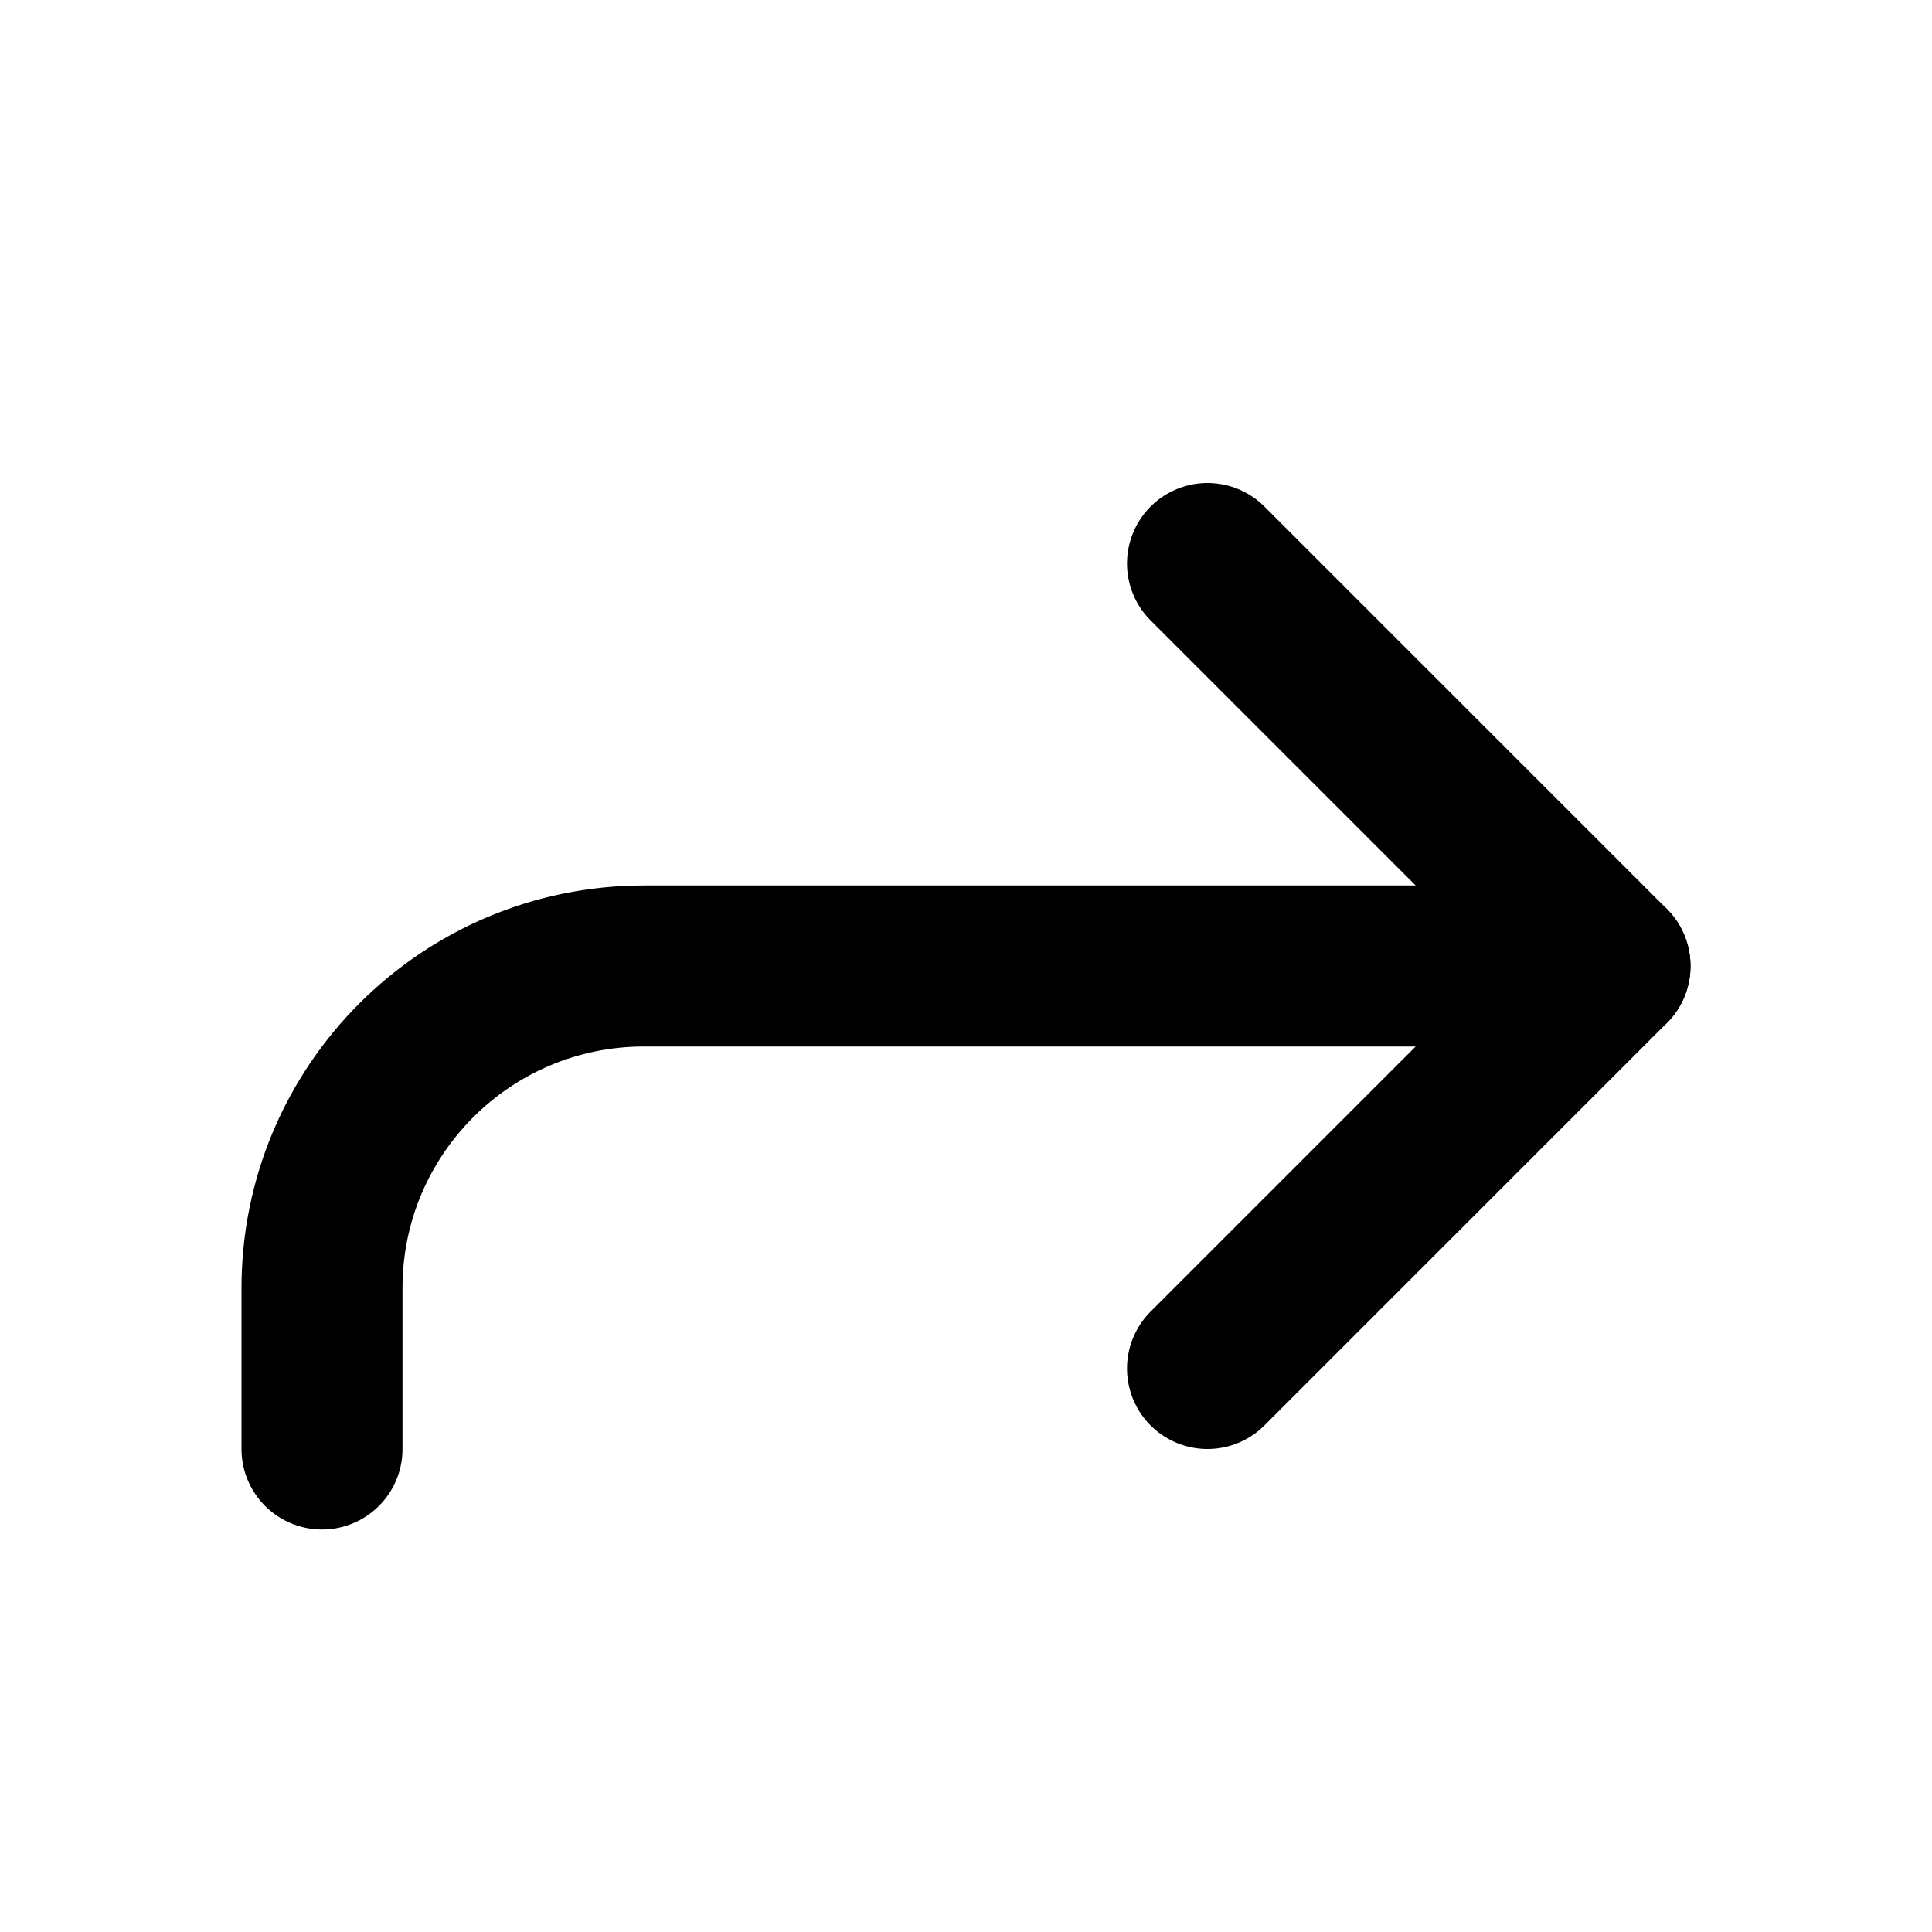
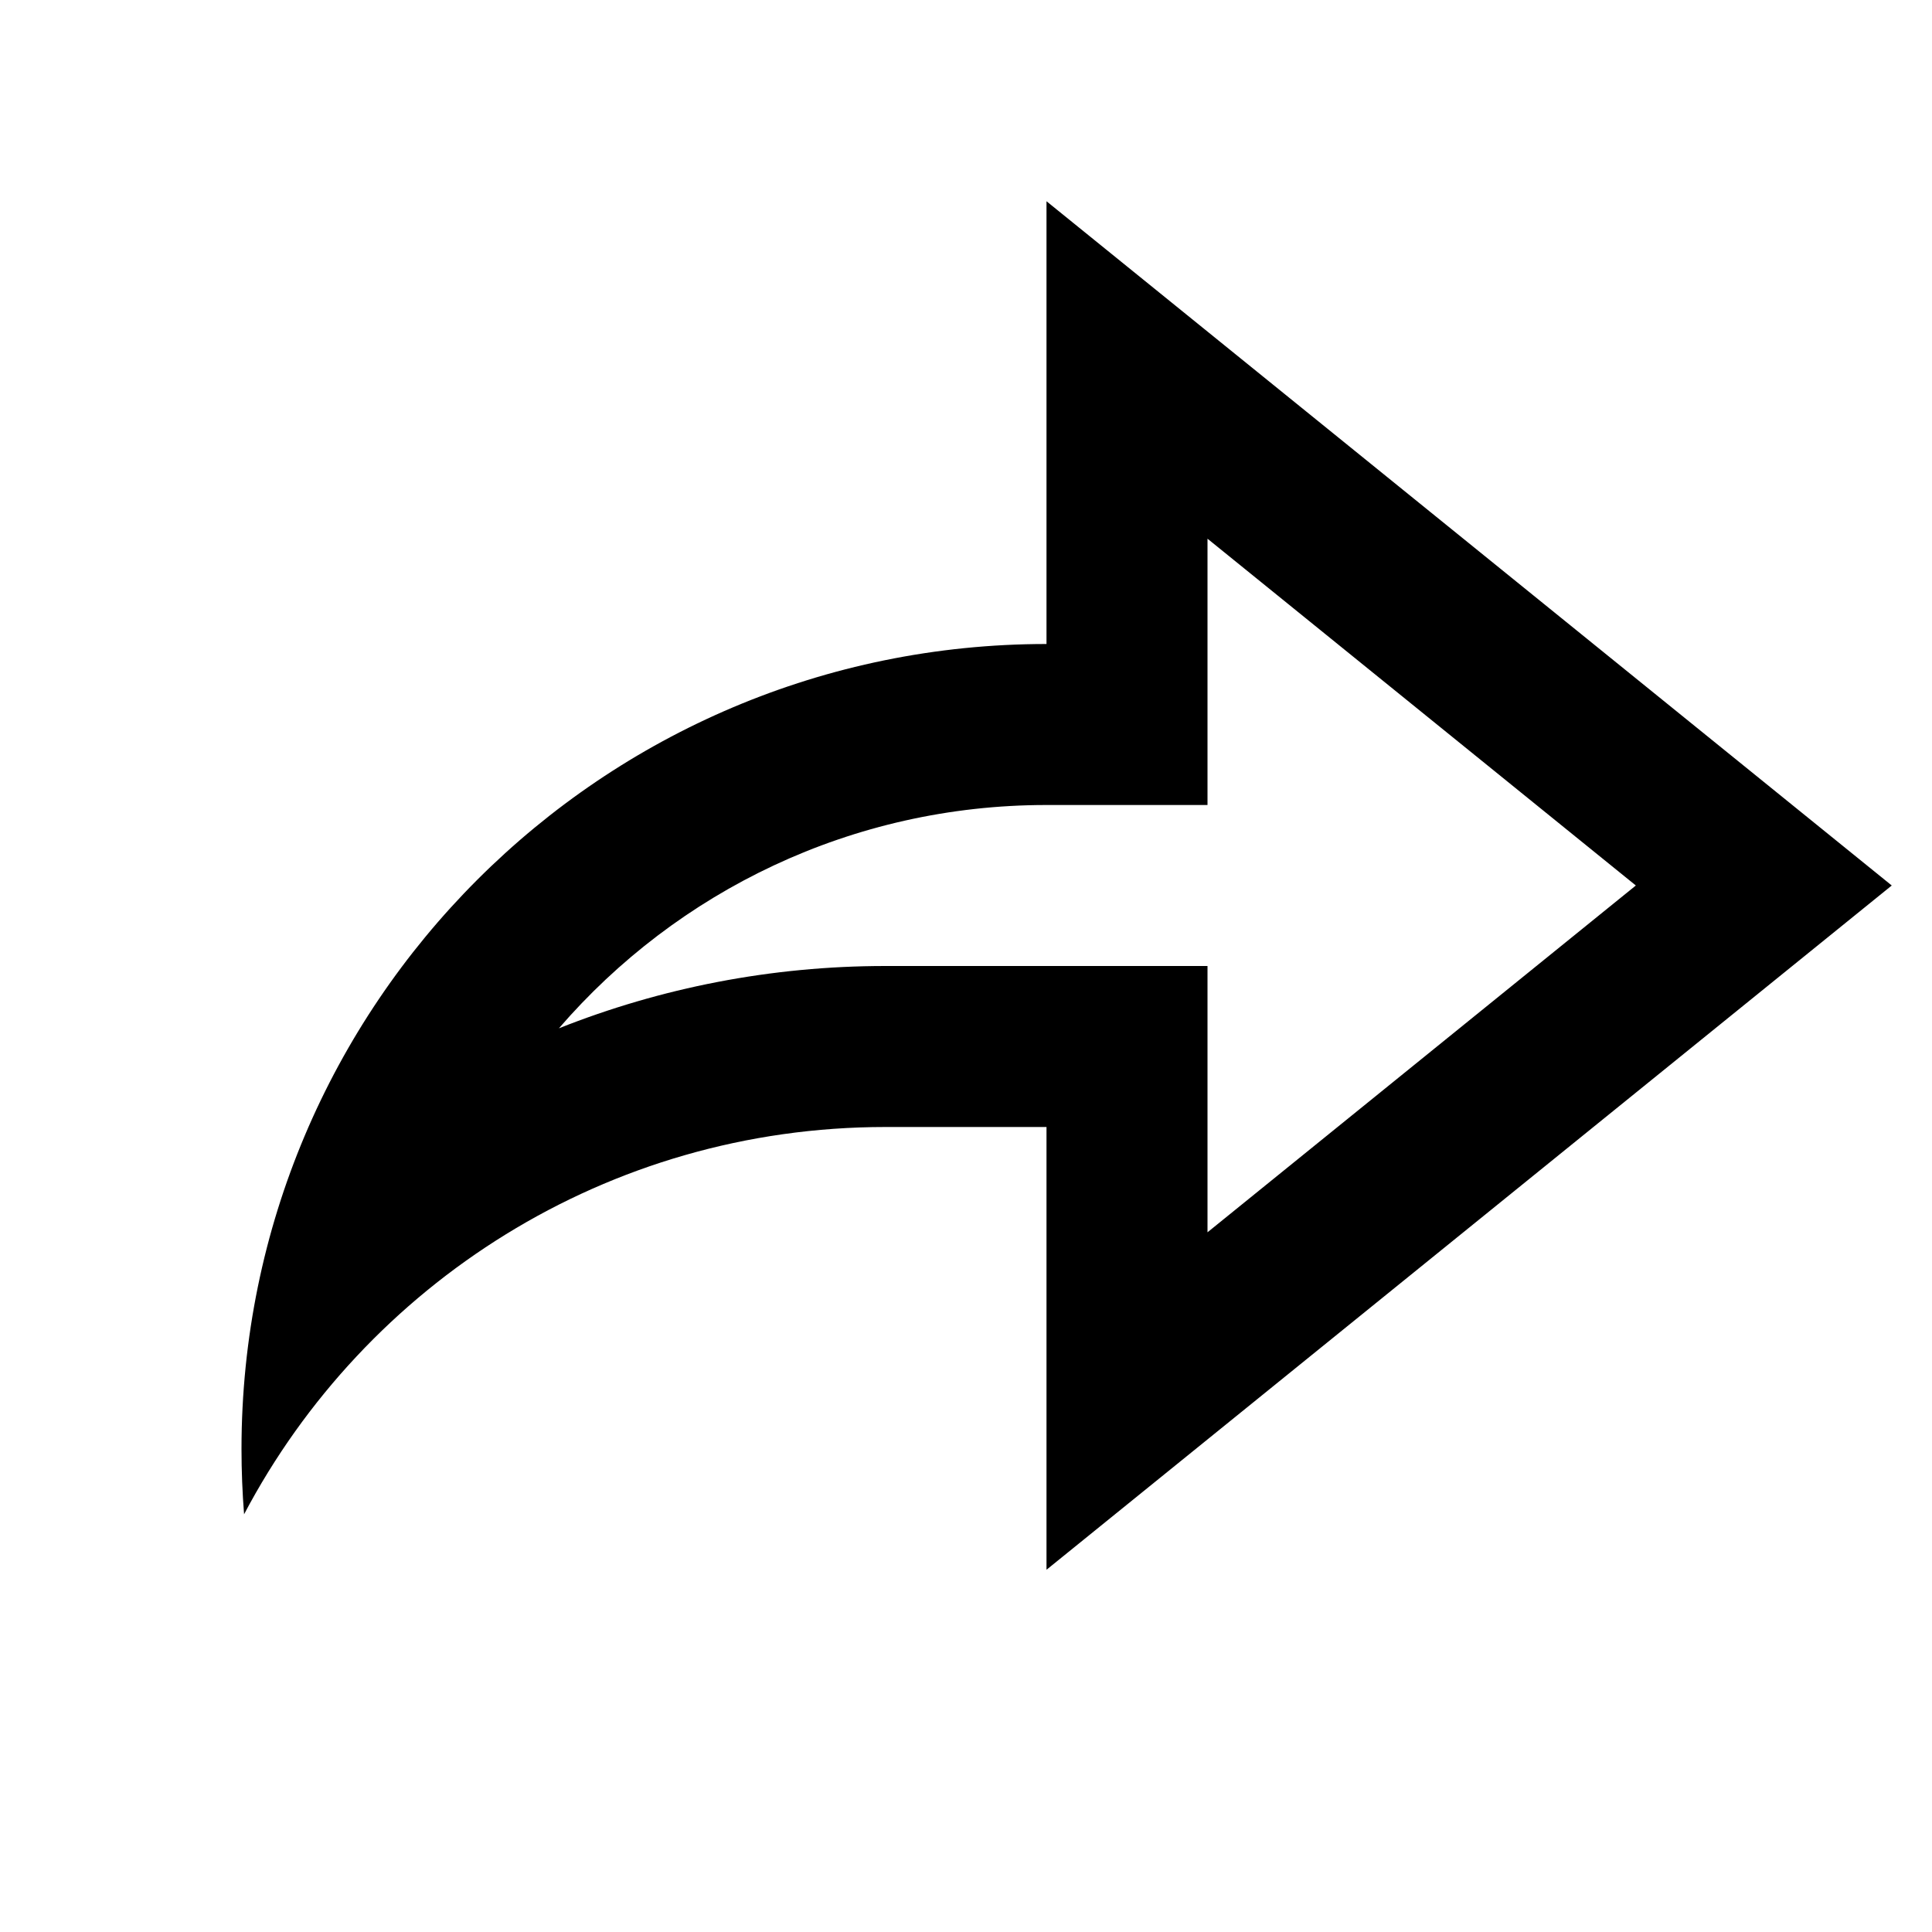
- <svg xmlns="http://www.w3.org/2000/svg" class="lucide lucide-forward" width="24" height="24" viewBox="0 0 24 24" fill="none" stroke="currentColor" stroke-width="2" stroke-linecap="round" stroke-linejoin="round">
-   <path d="m15 17 5-5-5-5" />
-   <path d="M4 18v-2a4 4 0 0 1 4-4h12" />
+ <svg xmlns="http://www.w3.org/2000/svg" width="24" height="24" viewBox="0 0 24 24" fill="currentColor">
+   <path d="M13 14H11C7.542 14 4.54 15.95 3.032 18.811C3.011 18.543 3 18.273 3 18C3 12.477 7.477 8 13 8V2.5L23.5 11L13 19.5V14ZM11 12H15V15.308L20.321 11L15 6.692V10H13C10.579 10 8.41 11.075 6.943 12.774C8.209 12.271 9.58 12 11 12Z" />
</svg>
